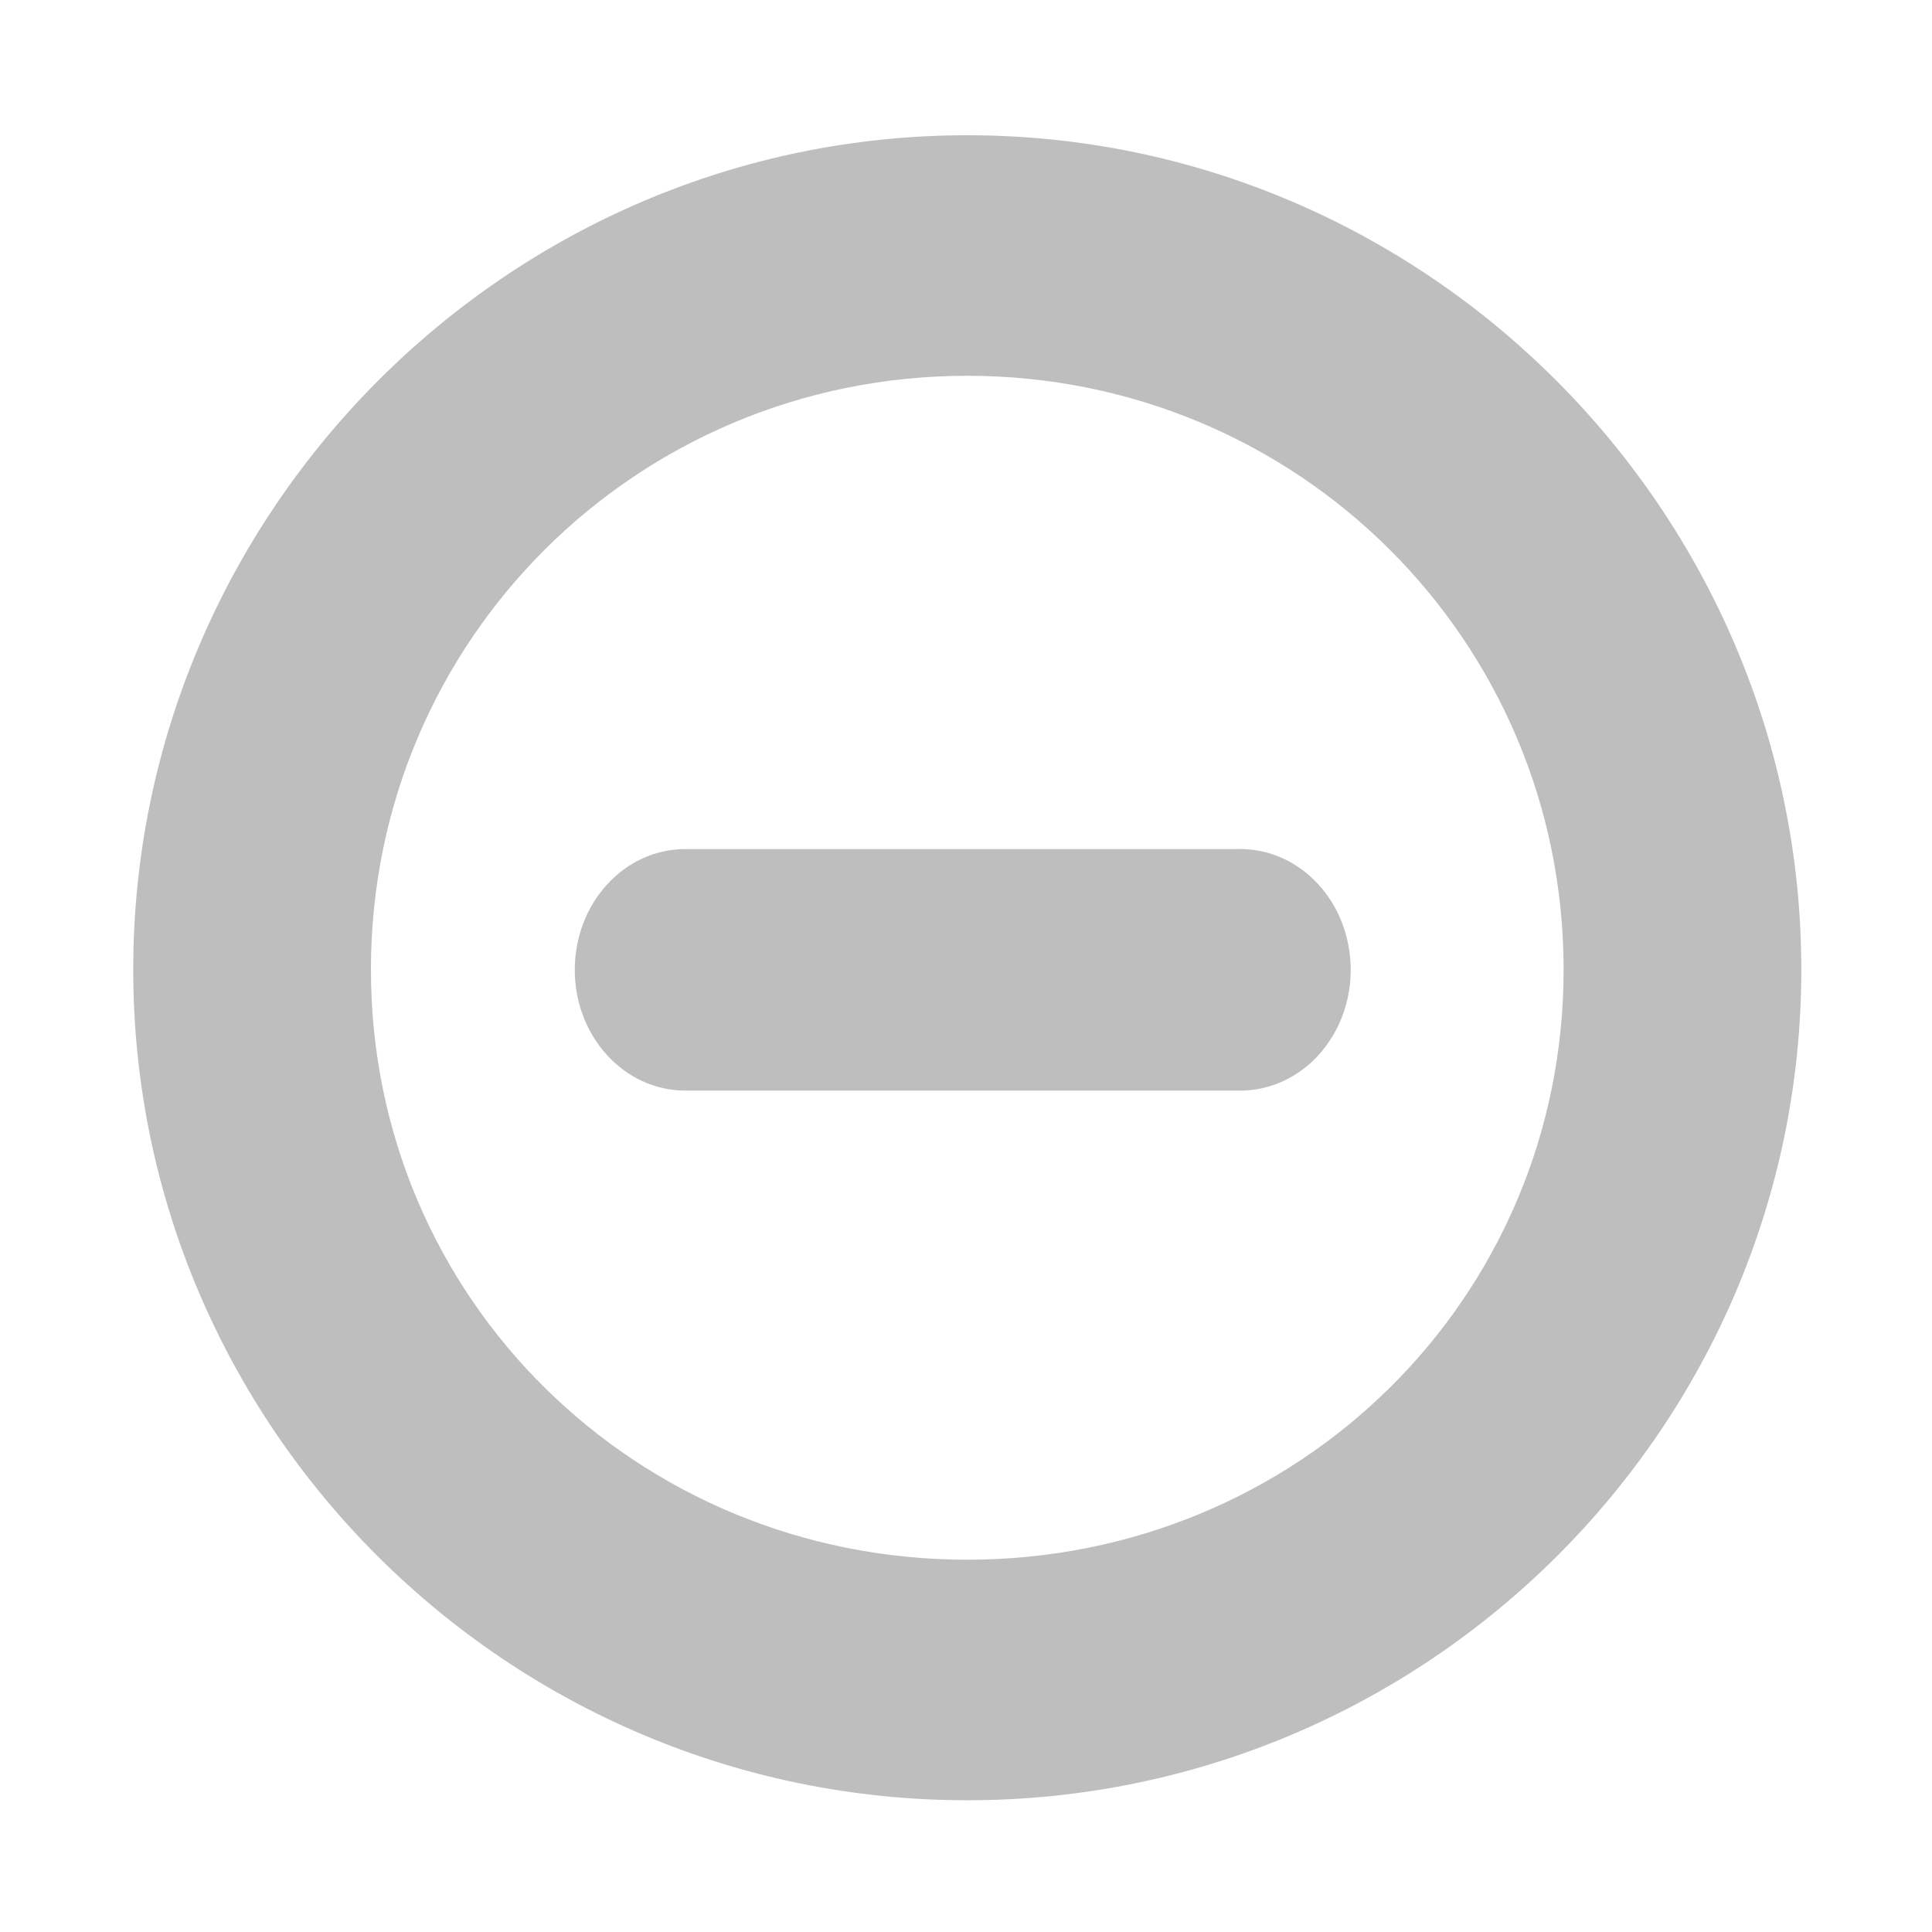
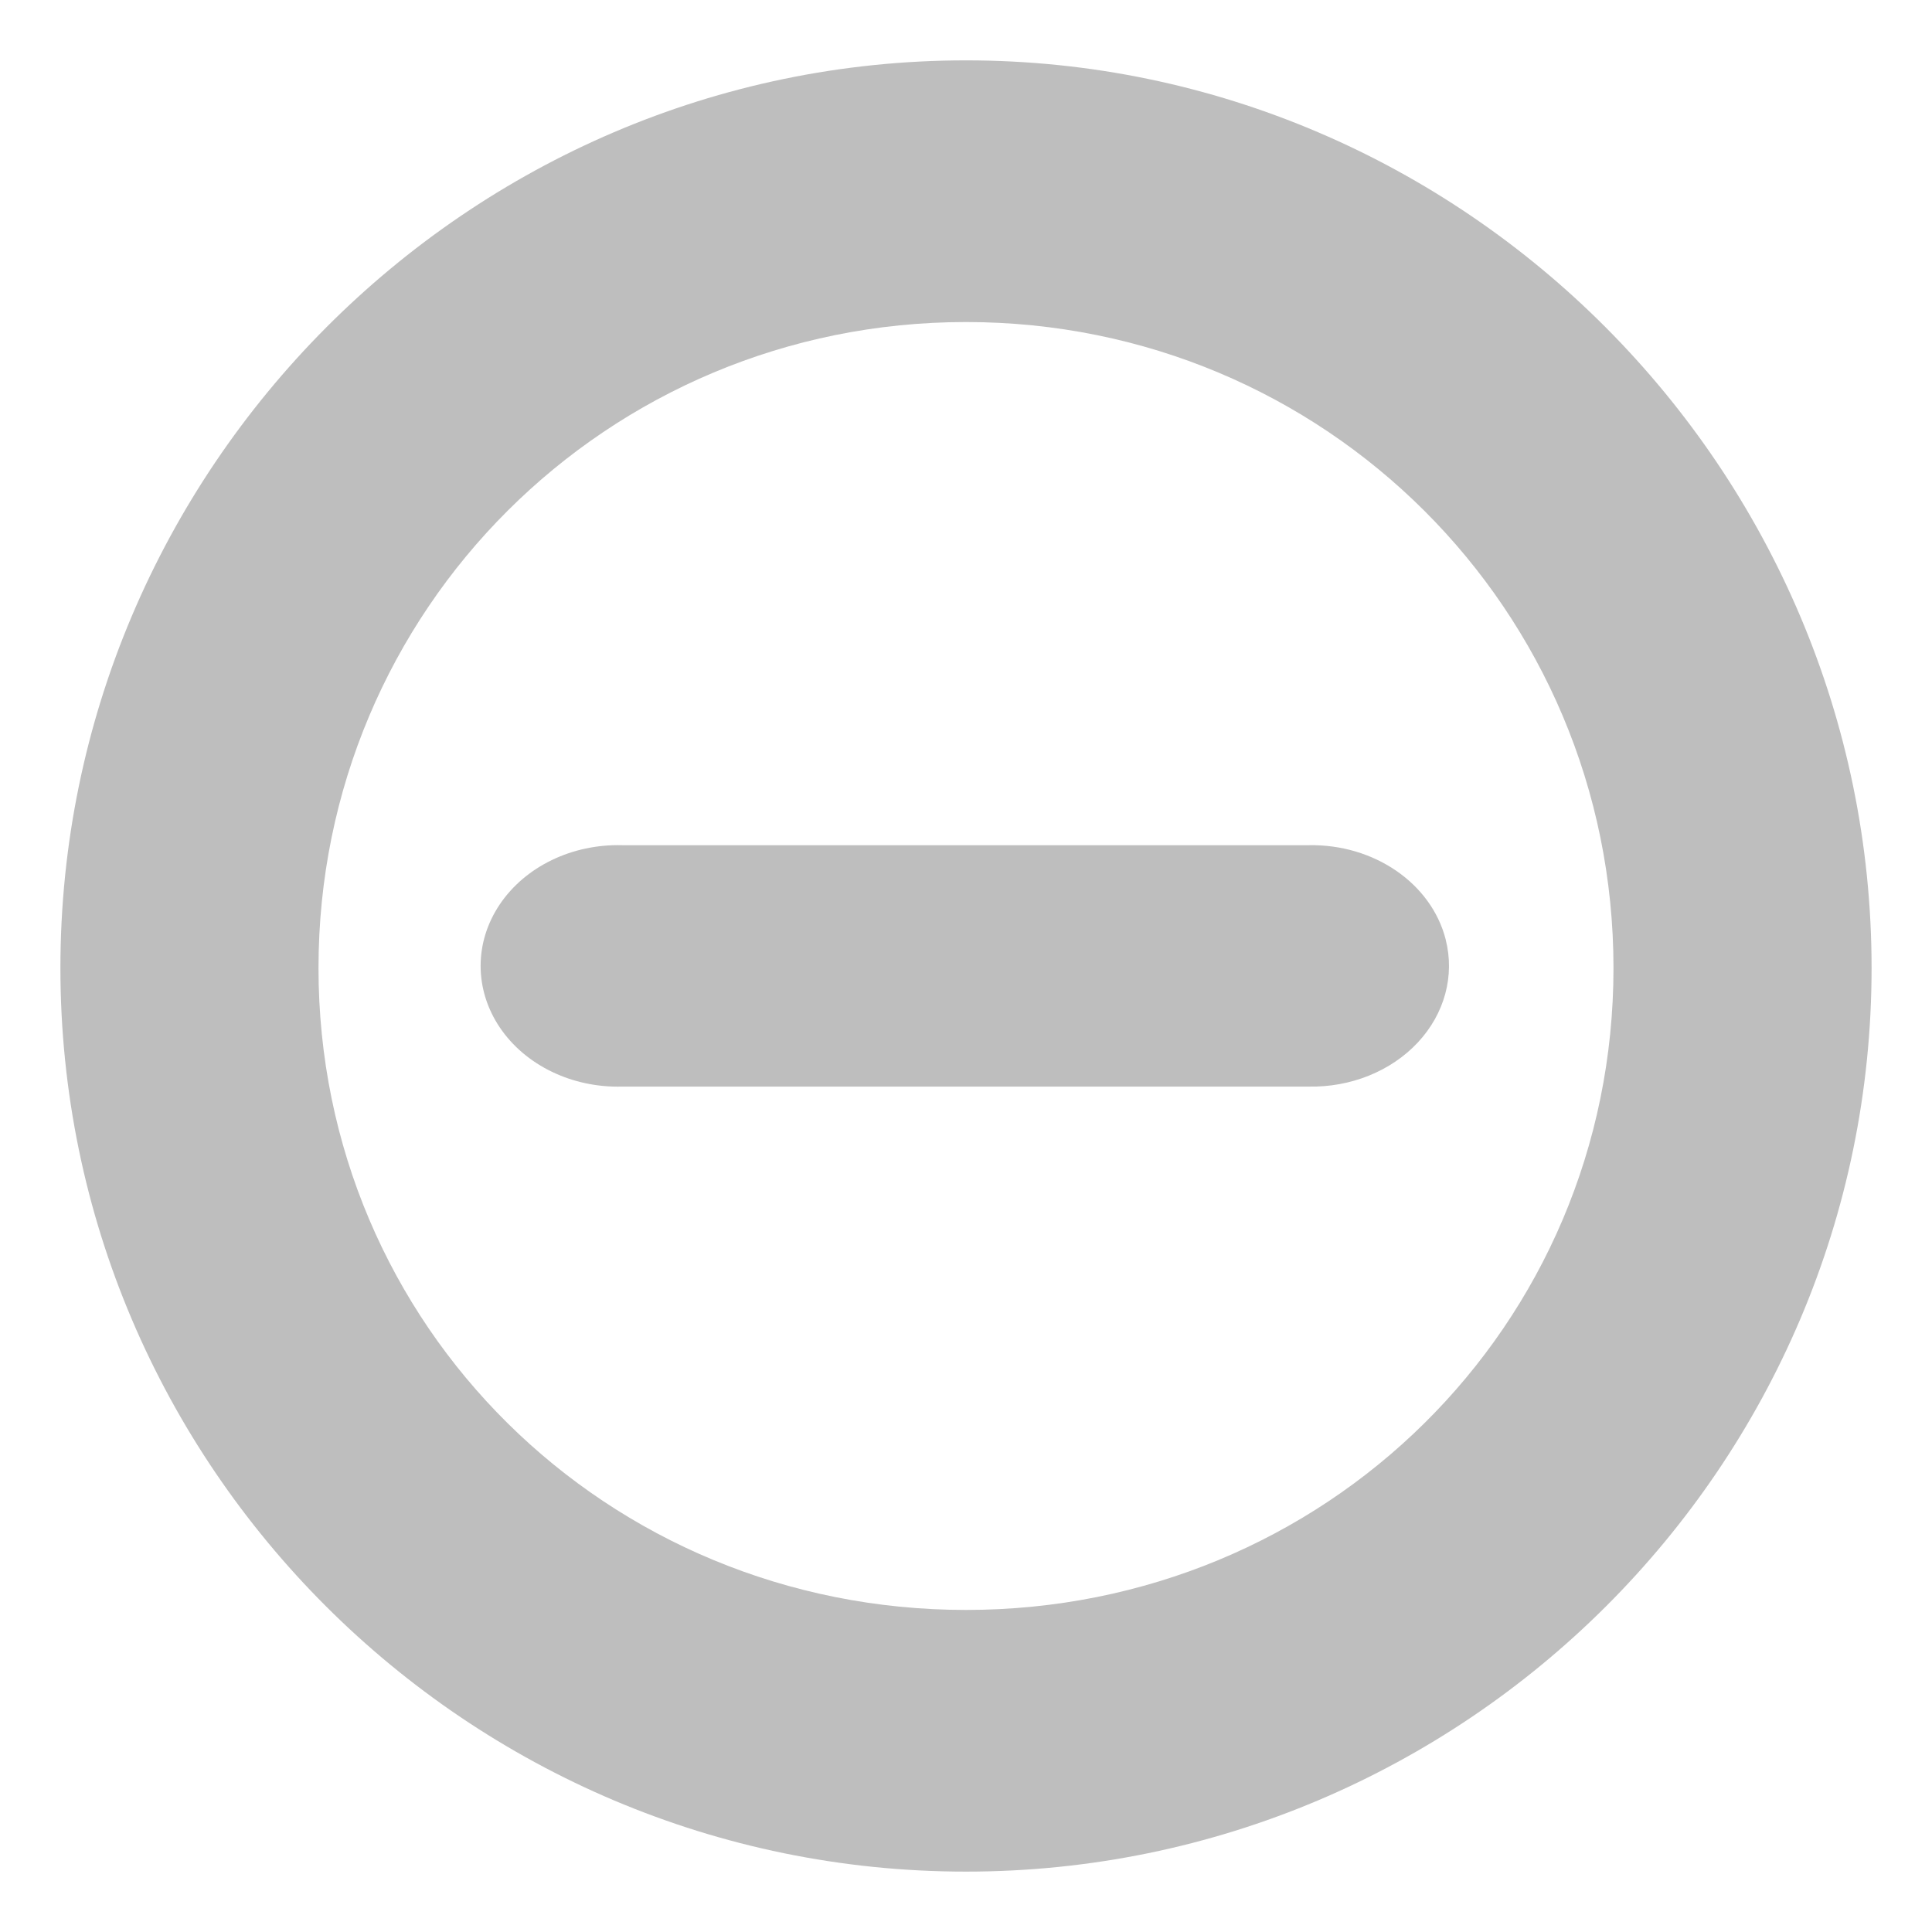
<svg xmlns="http://www.w3.org/2000/svg" id="svg7384" height="16" width="16" version="1.1">
  <defs id="defs10" />
-   <g id="layer12" transform="matrix(0.9857577,0,0,0.9857031,-216.7521,-597.2215)">
-     <path id="path4222" style="text-indent:0;text-transform:none;block-progression:tb;color:#000000;fill:#bebebe" d="m 228.01,607.02 c -3.86,0 -7.007,3.166 -7.007,7.01 0,3.844 3.147,6.979 7.007,6.979 3.86,0 7.007,-3.134 7.007,-6.979 0,-3.844 -3.147,-7.01 -7.007,-7.01 z m 0,2.021 c 2.777,0 5.01,2.224 5.01,4.989 0,2.766 -2.233,4.958 -5.01,4.958 -2.777,0 -5.01,-2.192 -5.01,-4.958 0,-2.766 2.233,-4.989 5.01,-4.989 z" />
+   <g id="layer12" transform="matrix(1.070312,0,0,1.072271,-236.0419,-650.39)">
+     <path id="path4222" style="color:#000000;text-indent:0;text-transform:none;block-progression:tb;fill:#bebebe" d="m 228.01,607.02 c -3.86,0 -7.007,3.166 -7.007,7.01 0,3.844 3.147,6.979 7.007,6.979 3.86,0 7.007,-3.134 7.007,-6.979 0,-3.844 -3.147,-7.01 -7.007,-7.01 z m 0,2.021 c 2.777,0 5.01,2.224 5.01,4.989 0,2.766 -2.233,4.958 -5.01,4.958 -2.777,0 -5.01,-2.192 -5.01,-4.958 0,-2.766 2.233,-4.989 5.01,-4.989 z" />
  </g>
  <g transform="matrix(0,1,-0.9148239,0,638.733,-99.96829)" id="layer12-3">
-     <path d="m 107.78,686 a 1,1 0 0 0 -0.78,1 v 5 a 1,1 0 1 0 2,0 v -5 a 1,1 0 0 0 -1.219,-1 z" style="text-indent:0;text-transform:none;block-progression:tb;color:#000000;fill:#bebebe" id="path4710" />
+     <path d="m 107.748,685.116 a 1,1.243 0 0 0 -0.78,1.242 l 0,6.212 a 1,1.243 0 1 0 1.999,0 l 0,-6.212 a 1,1.243 0 0 0 -1.218,-1.242 z" style="color:#000000;text-indent:0;text-transform:none;block-progression:tb;fill:#bebebe" id="path4710" />
  </g>
</svg>
